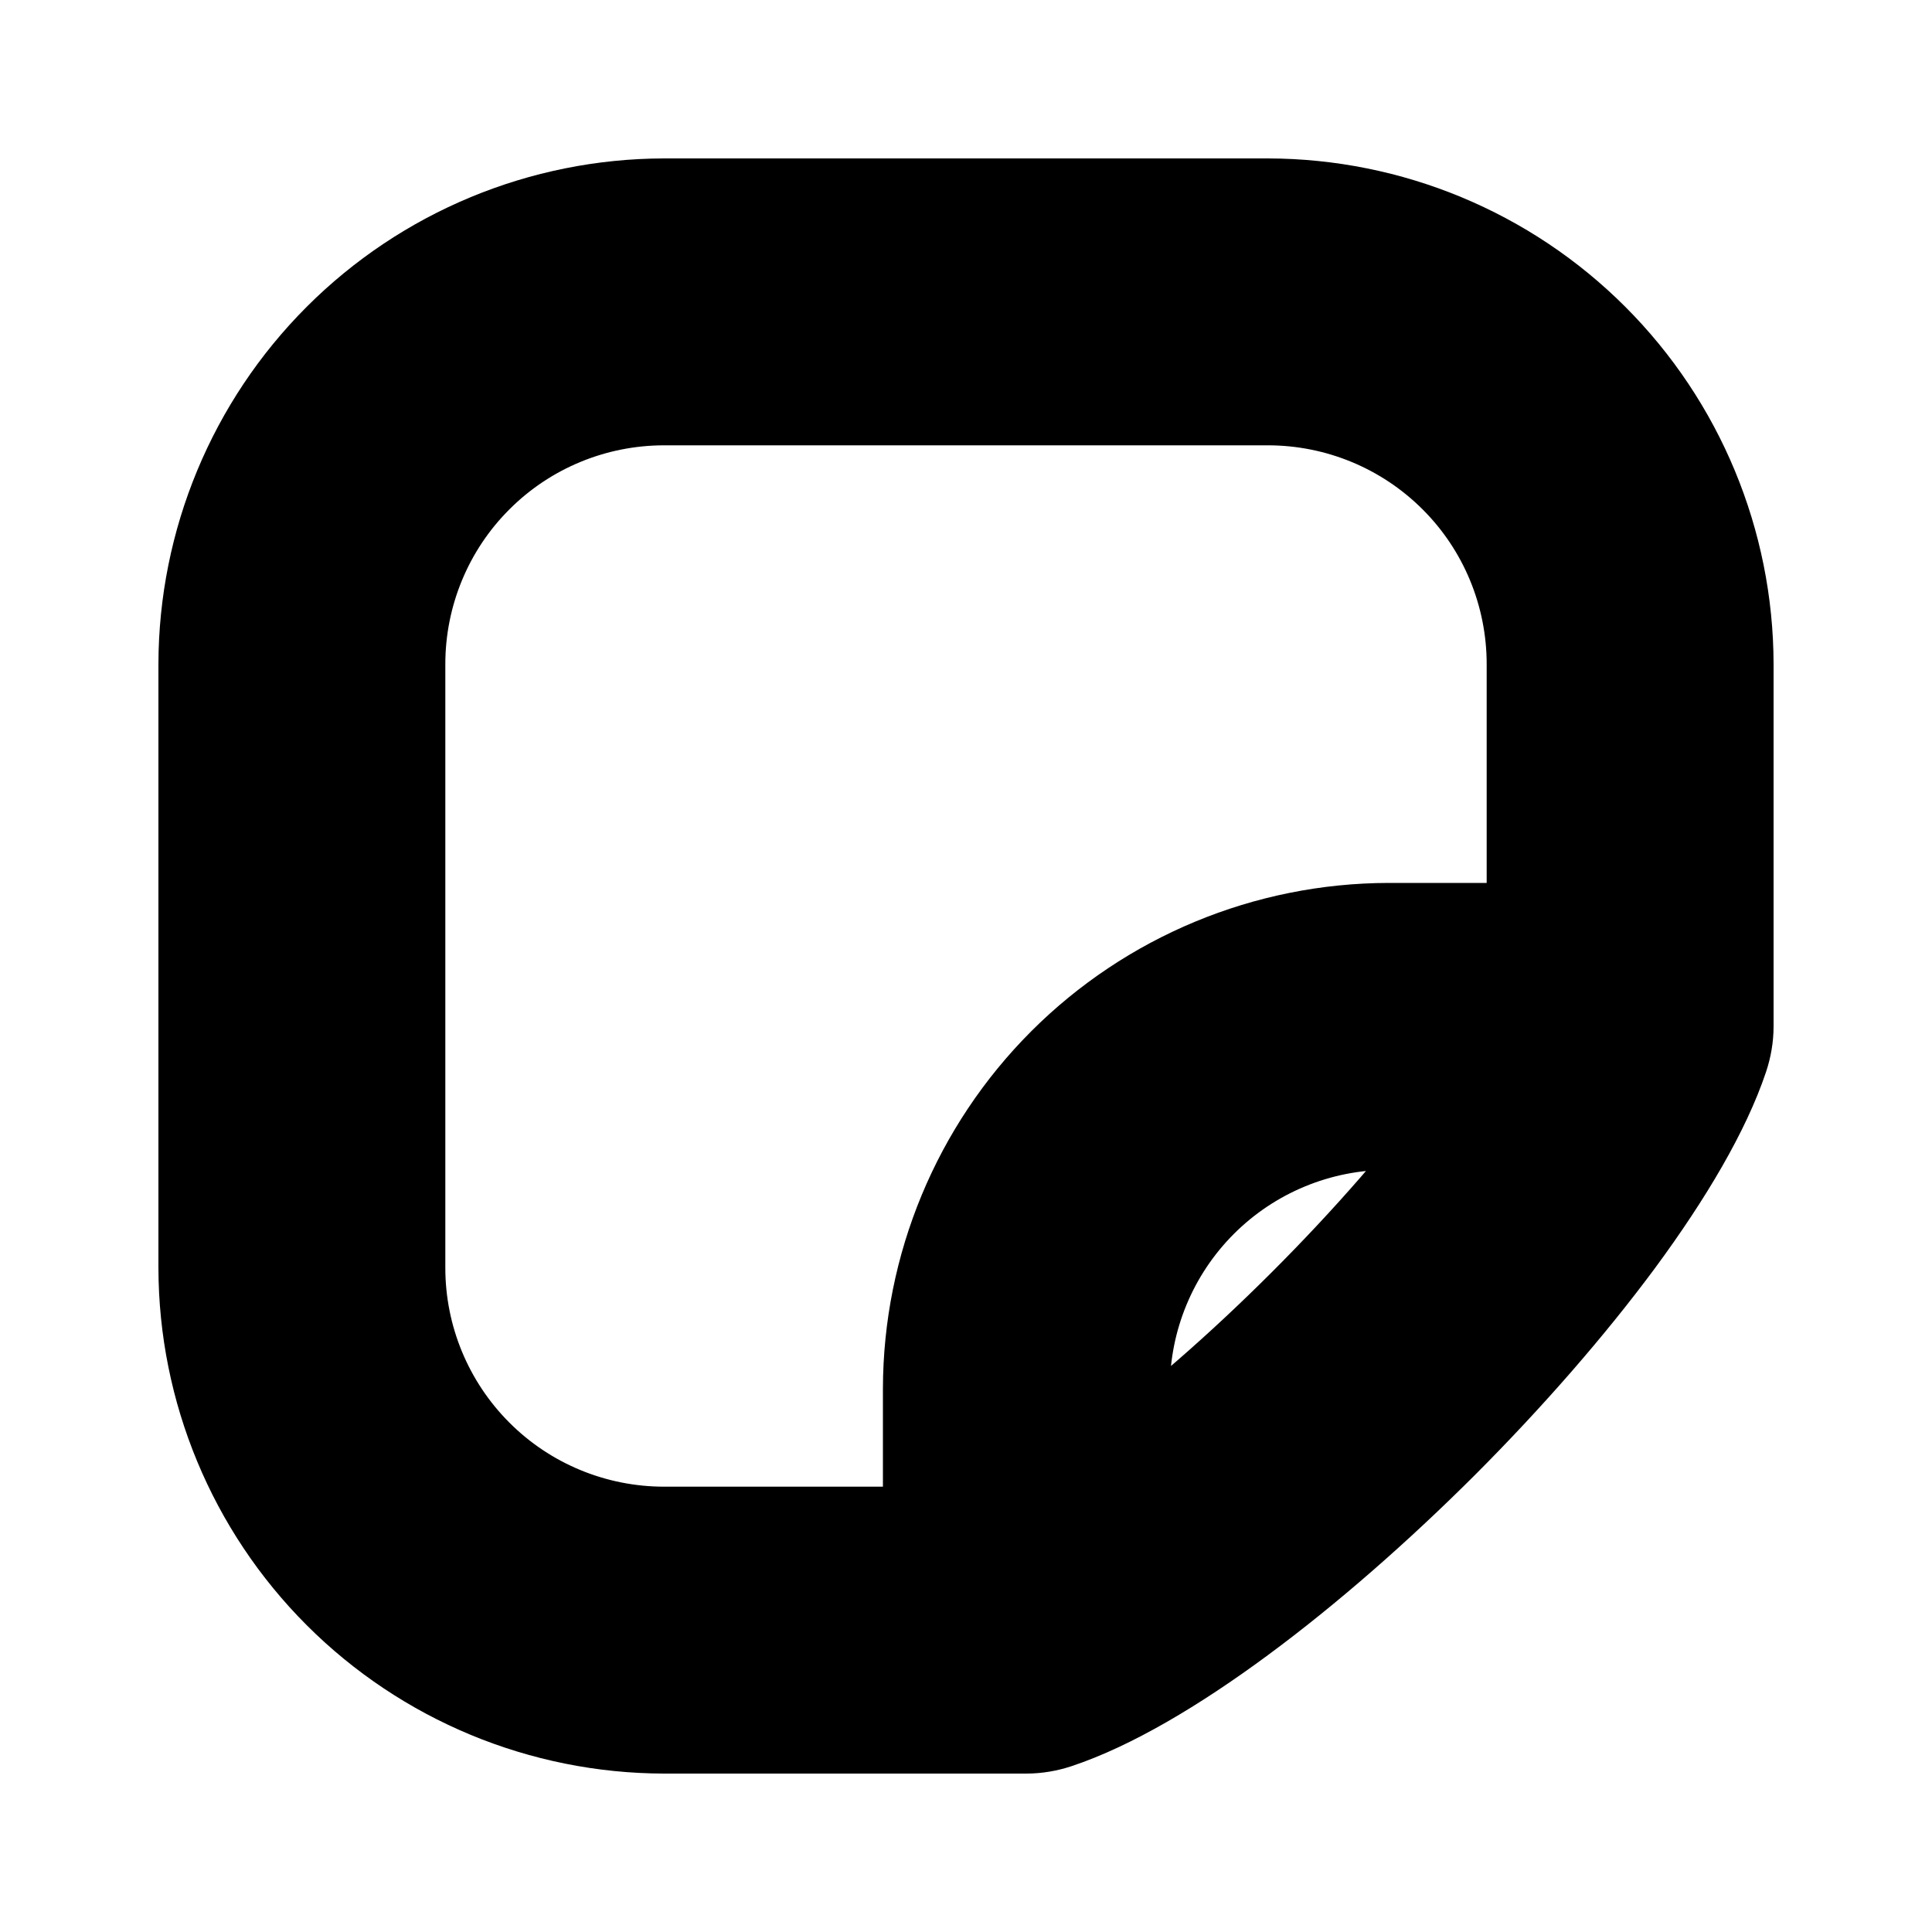
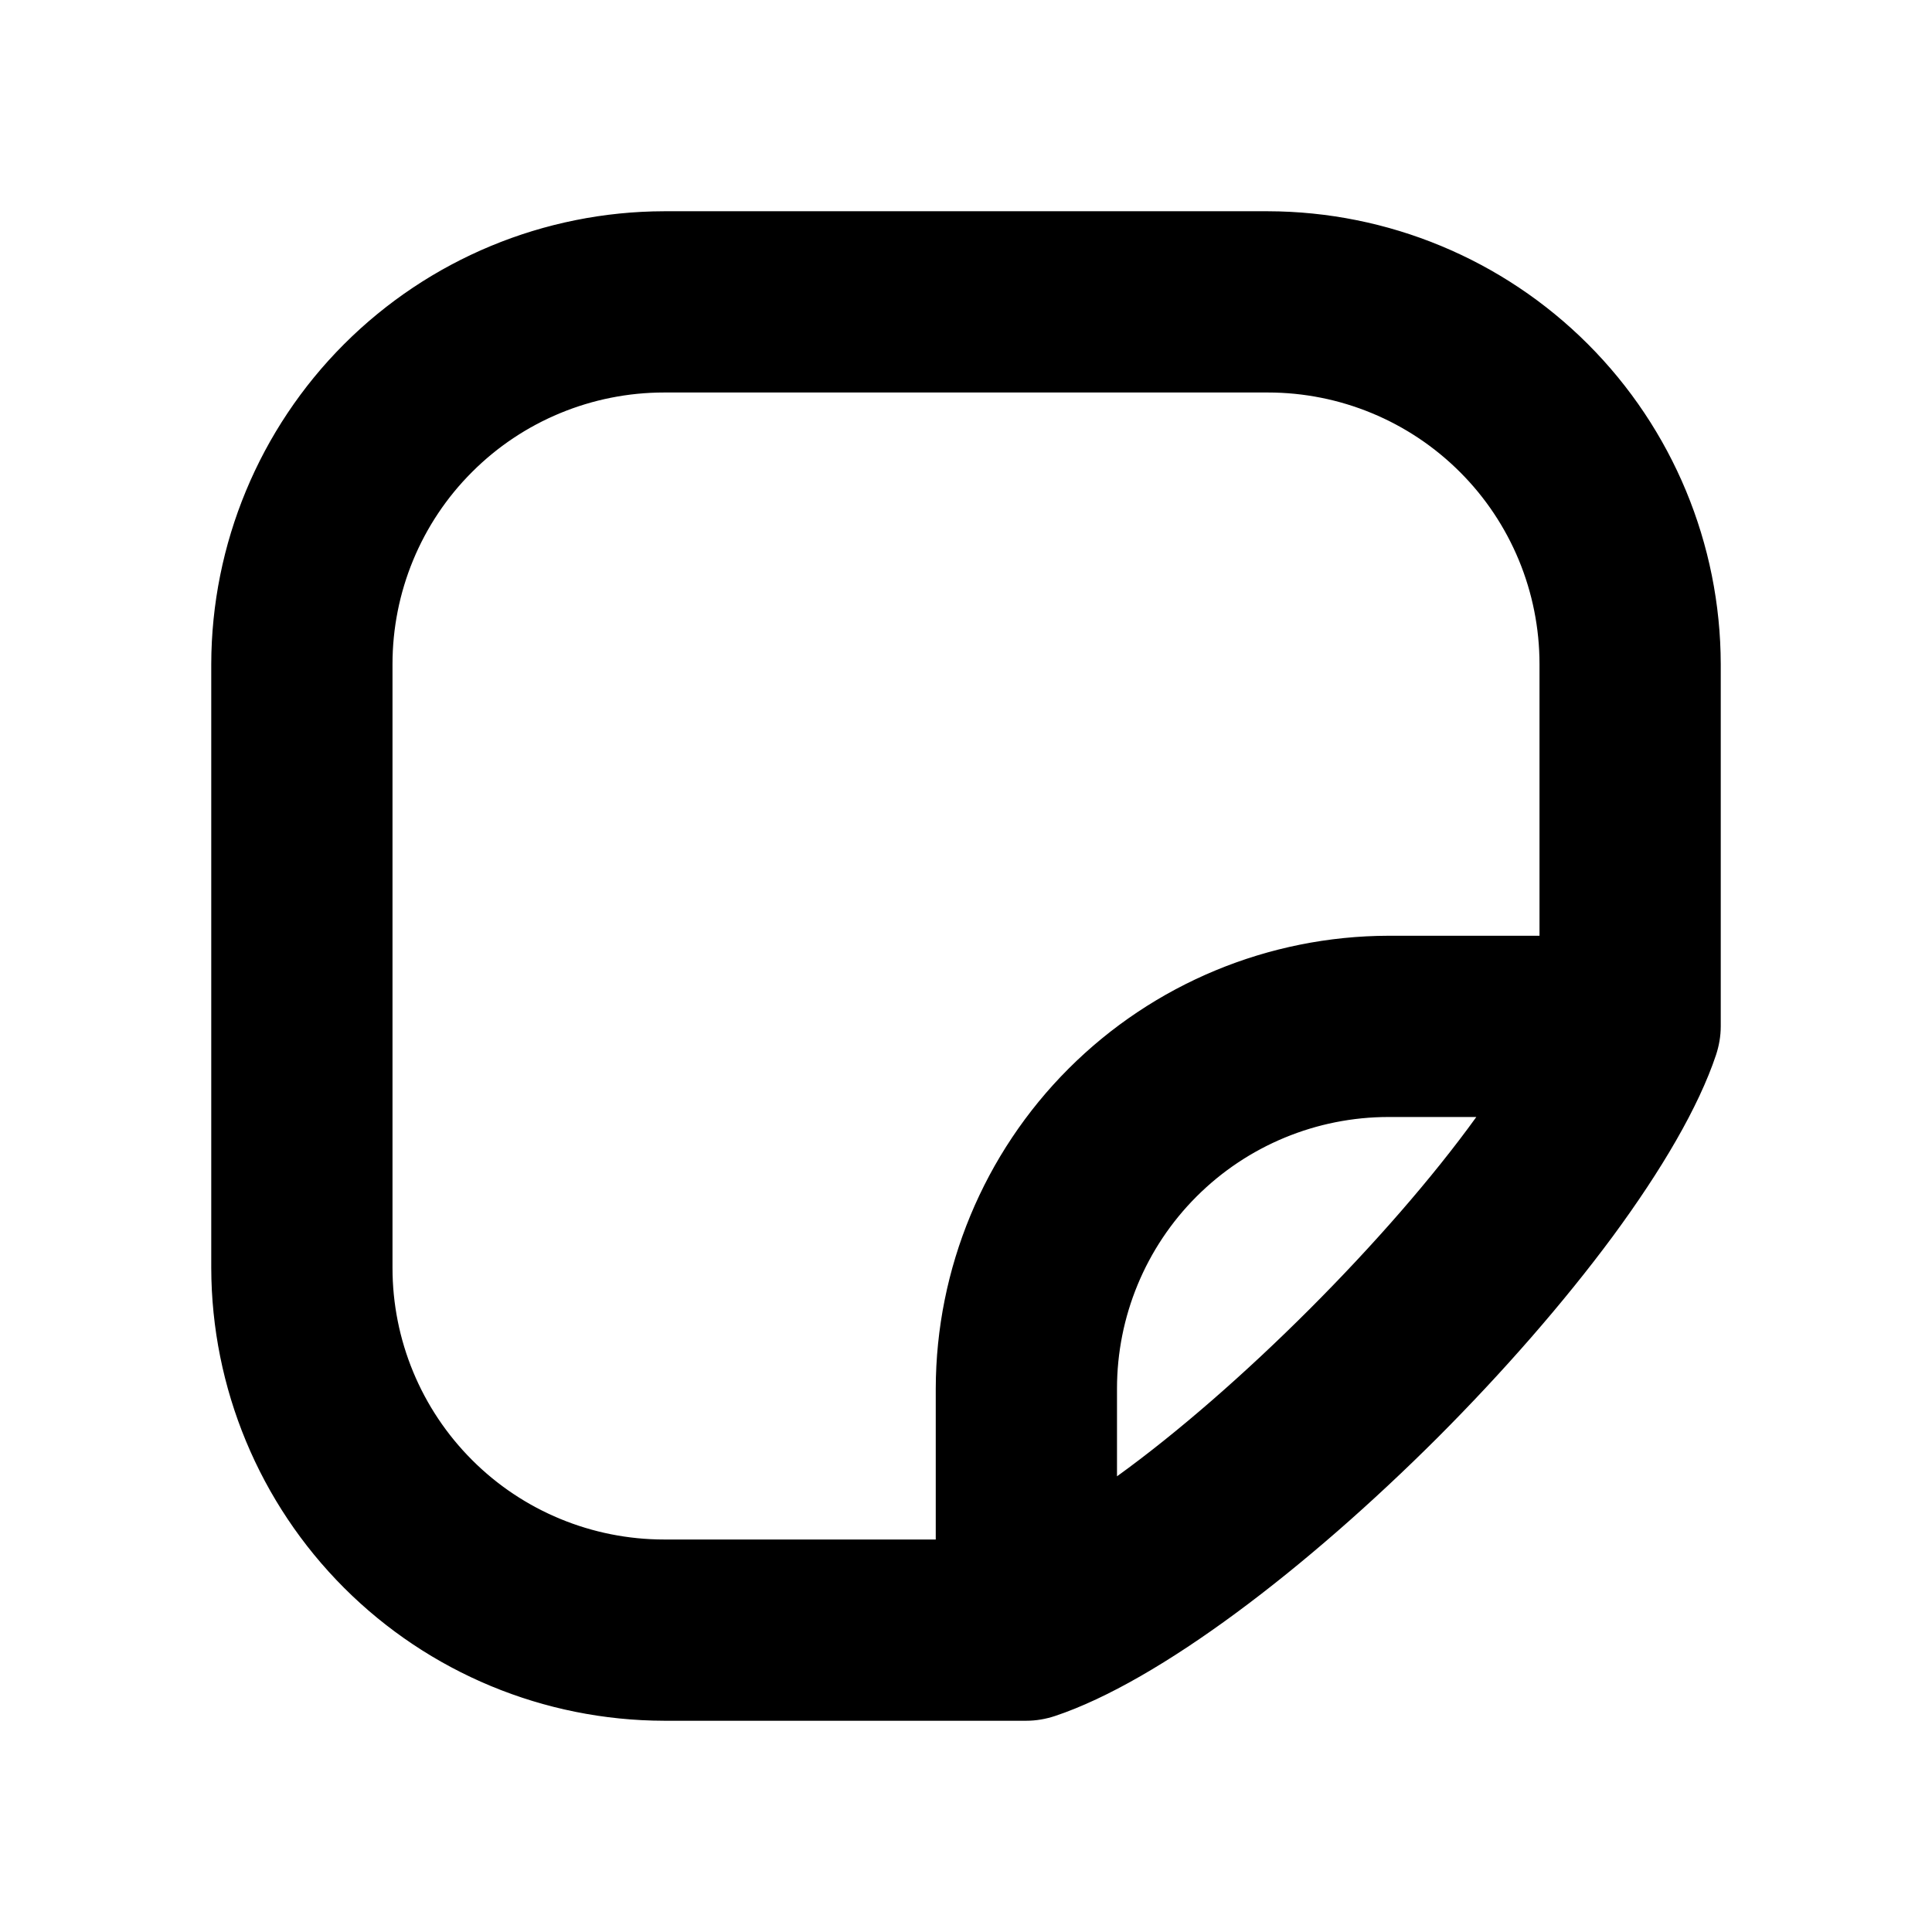
<svg xmlns="http://www.w3.org/2000/svg" viewBox="0 0 16 16" fill="none">
-   <path d="M8.717 14.152L8.717 14.152C8.647 14.175 8.574 14.188 8.5 14.188H5.5C4.522 14.186 3.585 13.797 2.894 13.106C2.203 12.415 1.814 11.478 1.812 10.5L1.812 5.5C1.814 4.522 2.203 3.585 2.894 2.894C3.585 2.203 4.522 1.814 5.5 1.812L10.5 1.812C11.478 1.814 12.415 2.203 13.106 2.894C13.797 3.585 14.186 4.522 14.188 5.5V8.5C14.188 8.574 14.175 8.647 14.152 8.717L14.152 8.717C14.011 9.139 13.709 9.655 13.306 10.202C12.902 10.748 12.4 11.322 11.862 11.861C11.323 12.399 10.749 12.902 10.203 13.305C9.656 13.709 9.14 14.011 8.717 14.152ZM12.75 7.812H12.812V7.75V5.5C12.812 4.887 12.569 4.298 12.135 3.865C11.701 3.431 11.113 3.188 10.5 3.188H5.5C4.887 3.188 4.298 3.431 3.865 3.865C3.431 4.298 3.188 4.887 3.188 5.5V10.5C3.188 11.113 3.431 11.701 3.865 12.135C4.298 12.569 4.887 12.812 5.5 12.812H7.75H7.812V12.75V11.5C7.814 10.522 8.203 9.585 8.894 8.894C9.585 8.203 10.522 7.814 11.5 7.812H12.75ZM9.188 12.227V12.349L9.287 12.277C10.299 11.547 11.547 10.299 12.277 9.287L12.349 9.188H12.227H11.5C10.887 9.188 10.299 9.431 9.865 9.865C9.431 10.299 9.188 10.887 9.188 11.5V12.227Z" fill="currentColor" stroke="currentColor" strokeWidth="0.125" />
+   <path d="M8.717 14.152L8.717 14.152C8.647 14.175 8.574 14.188 8.5 14.188H5.5C4.522 14.186 3.585 13.797 2.894 13.106C2.203 12.415 1.814 11.478 1.812 10.5L1.812 5.5C1.814 4.522 2.203 3.585 2.894 2.894C3.585 2.203 4.522 1.814 5.5 1.812L10.5 1.812C11.478 1.814 12.415 2.203 13.106 2.894C13.797 3.585 14.186 4.522 14.188 5.5V8.5C14.188 8.574 14.175 8.647 14.152 8.717L14.152 8.717C14.011 9.139 13.709 9.655 13.306 10.202C12.902 10.748 12.4 11.322 11.862 11.861C11.323 12.399 10.749 12.902 10.203 13.305C9.656 13.709 9.14 14.011 8.717 14.152ZM12.75 7.812H12.812V7.75V5.5C12.812 4.887 12.569 4.298 12.135 3.865C11.701 3.431 11.113 3.188 10.5 3.188H5.5C4.887 3.188 4.298 3.431 3.865 3.865C3.431 4.298 3.188 4.887 3.188 5.5V10.5C3.188 11.113 3.431 11.701 3.865 12.135C4.298 12.569 4.887 12.812 5.5 12.812H7.75H7.812V12.75V11.5C7.814 10.522 8.203 9.585 8.894 8.894C9.585 8.203 10.522 7.814 11.5 7.812H12.75ZM9.188 12.227V12.349L9.287 12.277C10.299 11.547 11.547 10.299 12.277 9.287L12.349 9.188H12.227H11.5C10.887 9.188 10.299 9.431 9.865 9.865C9.431 10.299 9.188 10.887 9.188 11.5V12.227Z" fill="currentColor" stroke="currentColor" stroke-width="0.125" />
</svg>
